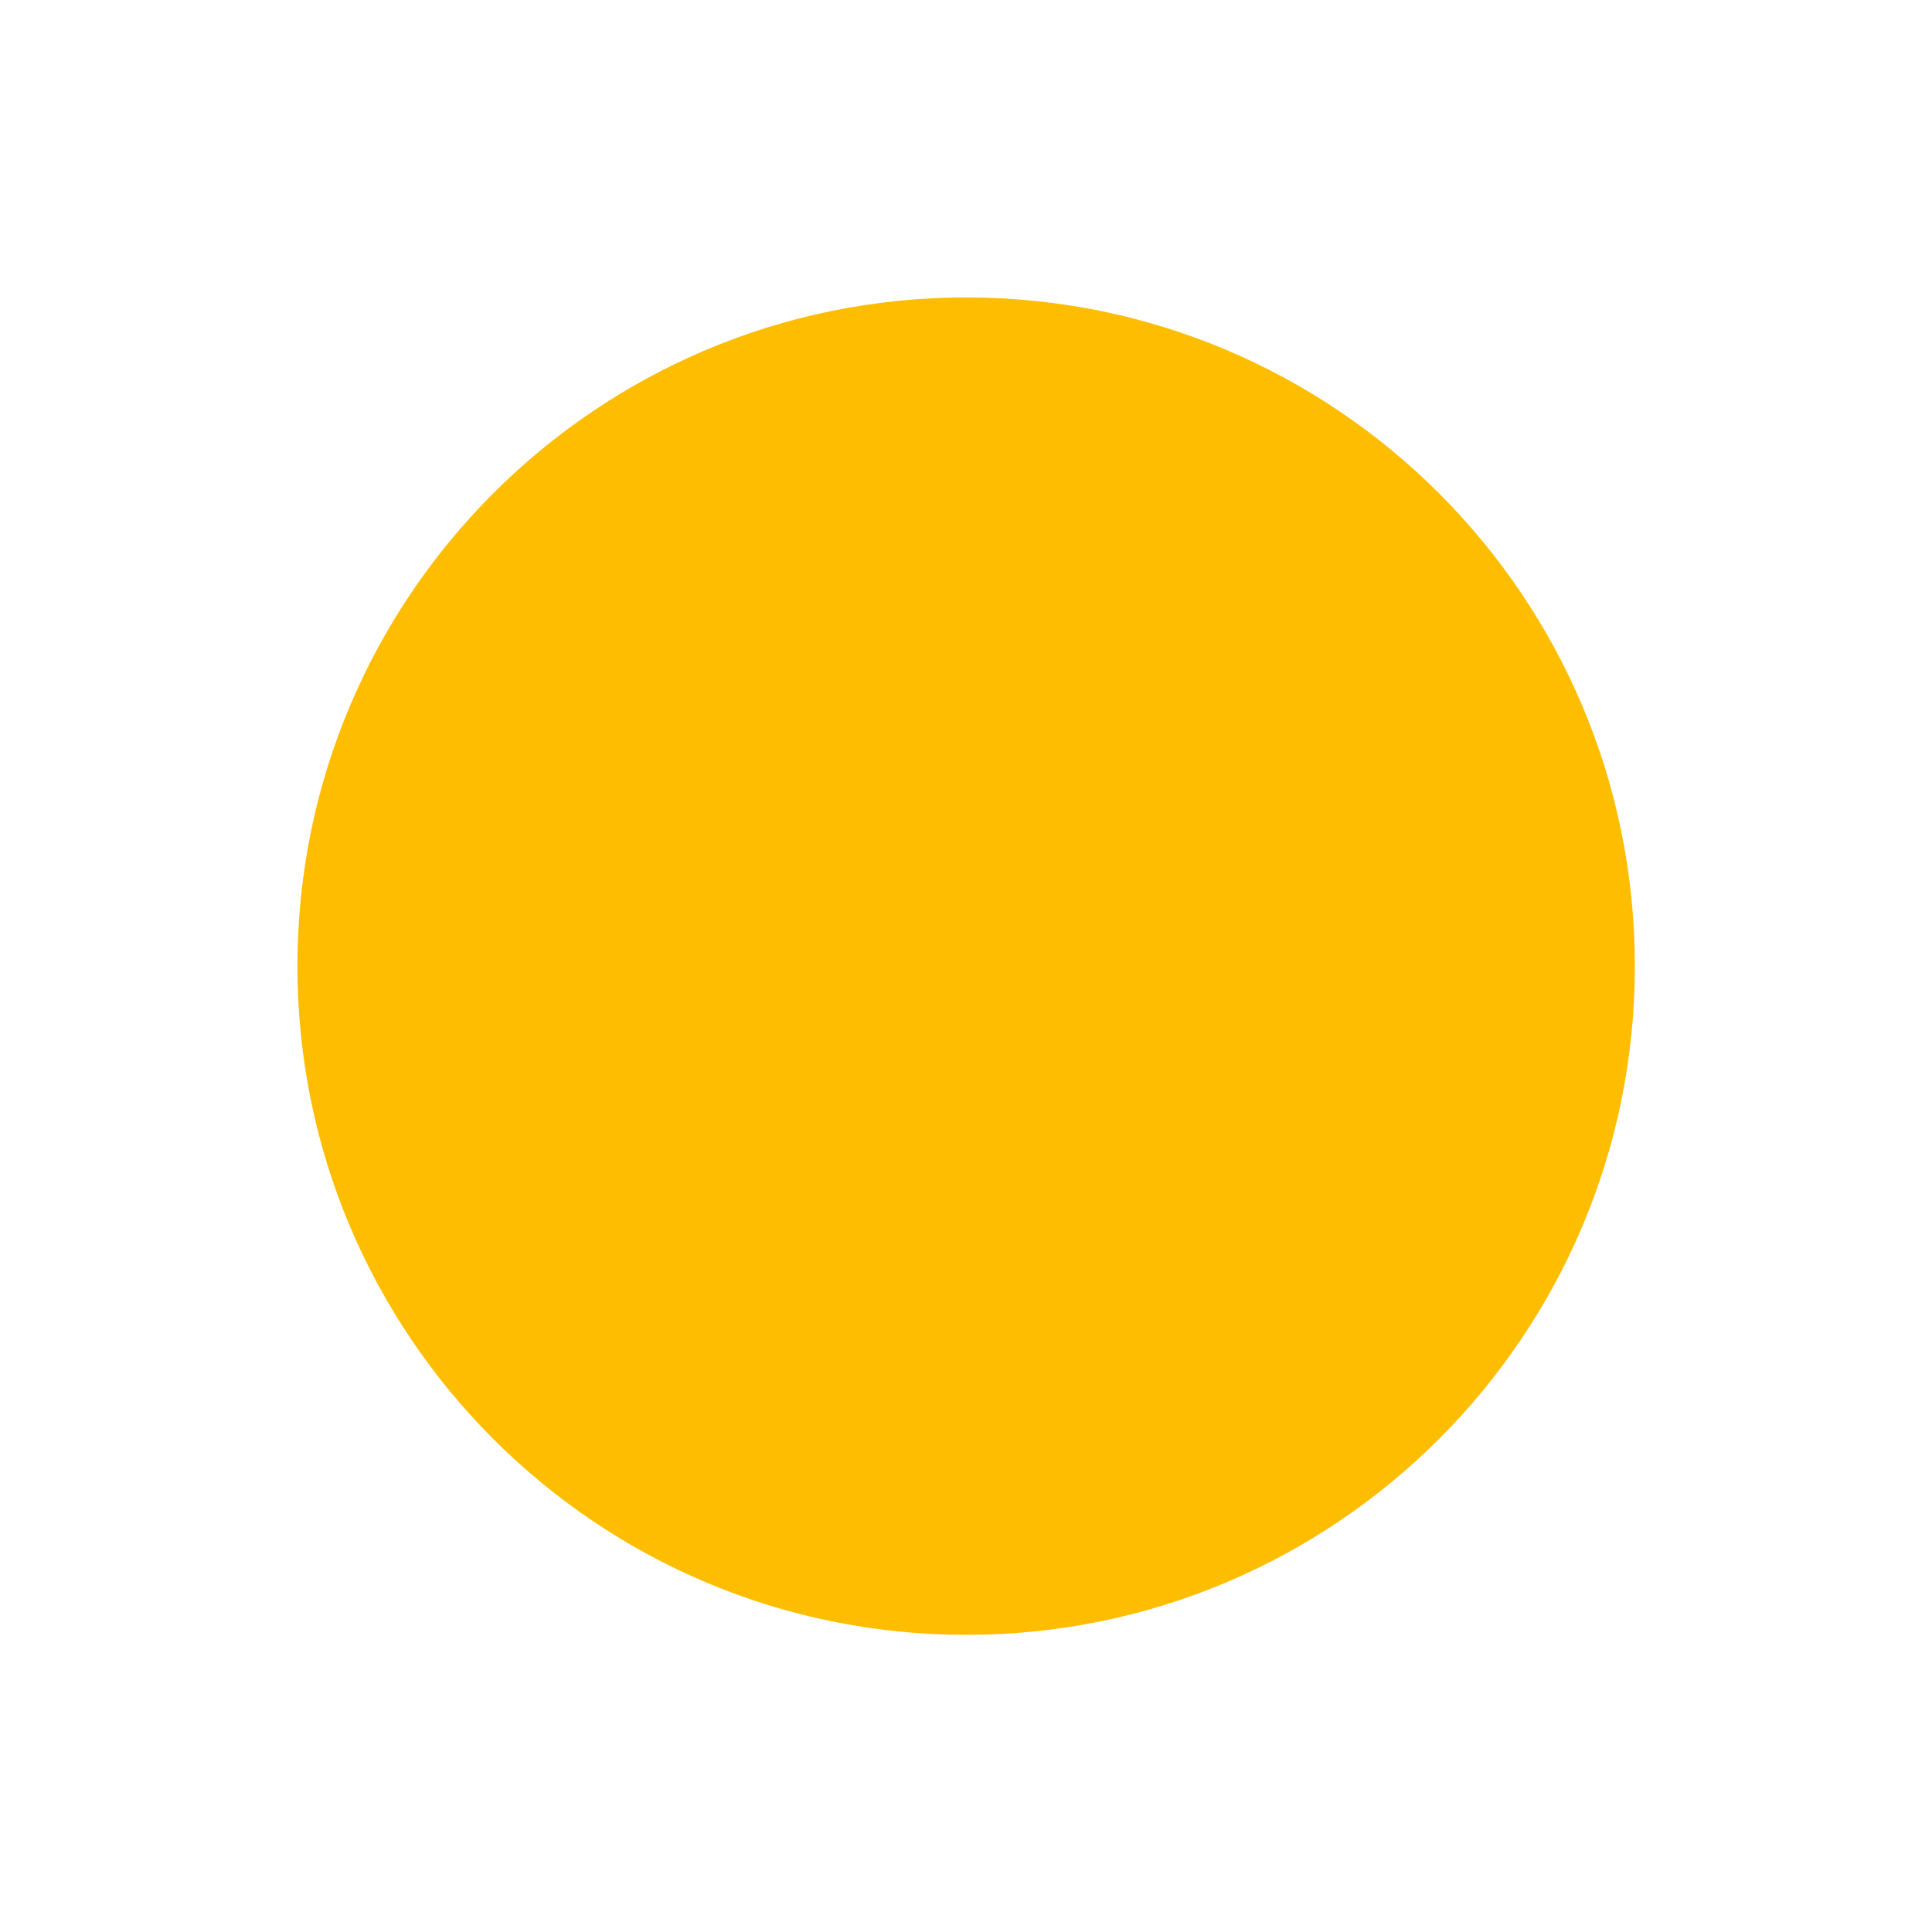
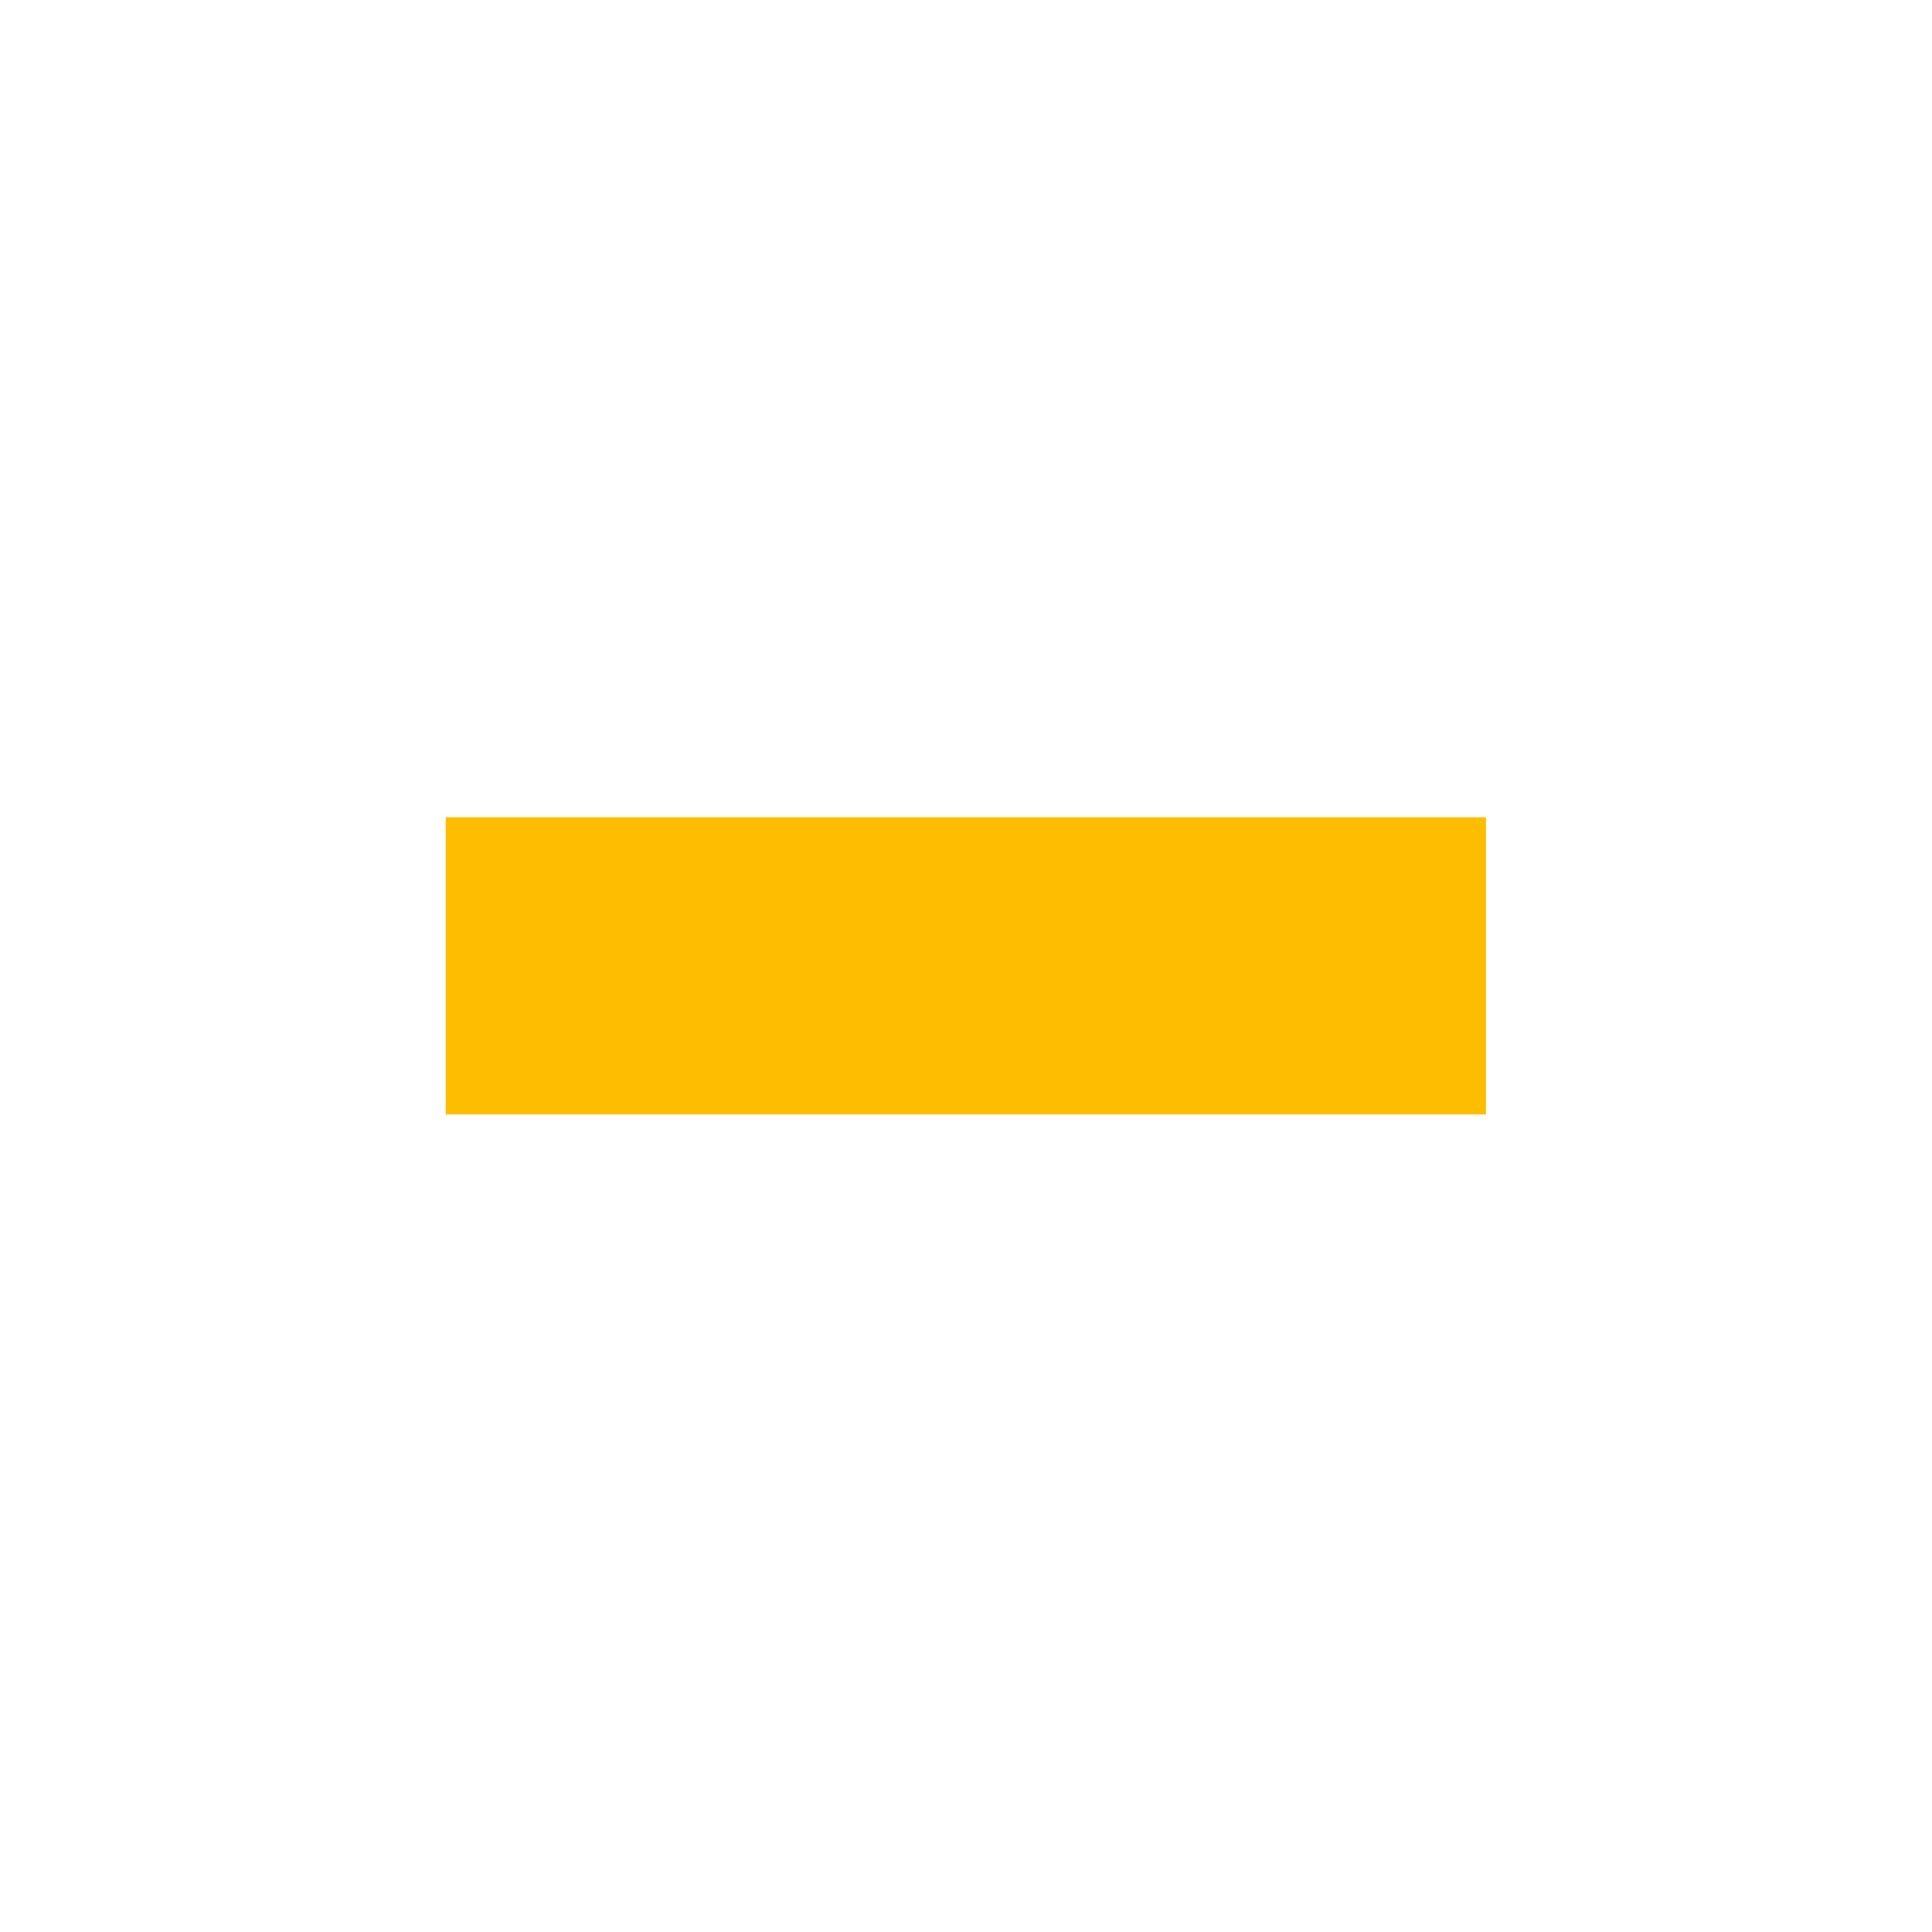
<svg xmlns="http://www.w3.org/2000/svg" width="26" height="26" viewBox="0 0 6.879 6.879" version="1.1" id="svg5">
  <defs id="defs2" />
  <g id="layer1">
-     <circle style="fill:#ffbd00;stroke:none;stroke-width:0.295;stroke-linecap:round;stop-color:#000000;fill-opacity:1" id="path846" cx="3.44" cy="3.44" r="2.381" />
+     <circle style="fill:#ffbd00;stroke:none;stroke-width:0.295;stroke-linecap:round;stop-color:#000000;fill-opacity:0" id="path846" cx="3.44" cy="3.44" r="2.381" />
+     <rect style="fill:#ffbd00;fill-opacity:1;stroke-width:0.043;stroke-linecap:round;stop-color:#000000" id="rect862" width="3.704" height="1.058" x="1.587" y="2.91" ry="0" />
  </g>
</svg>
